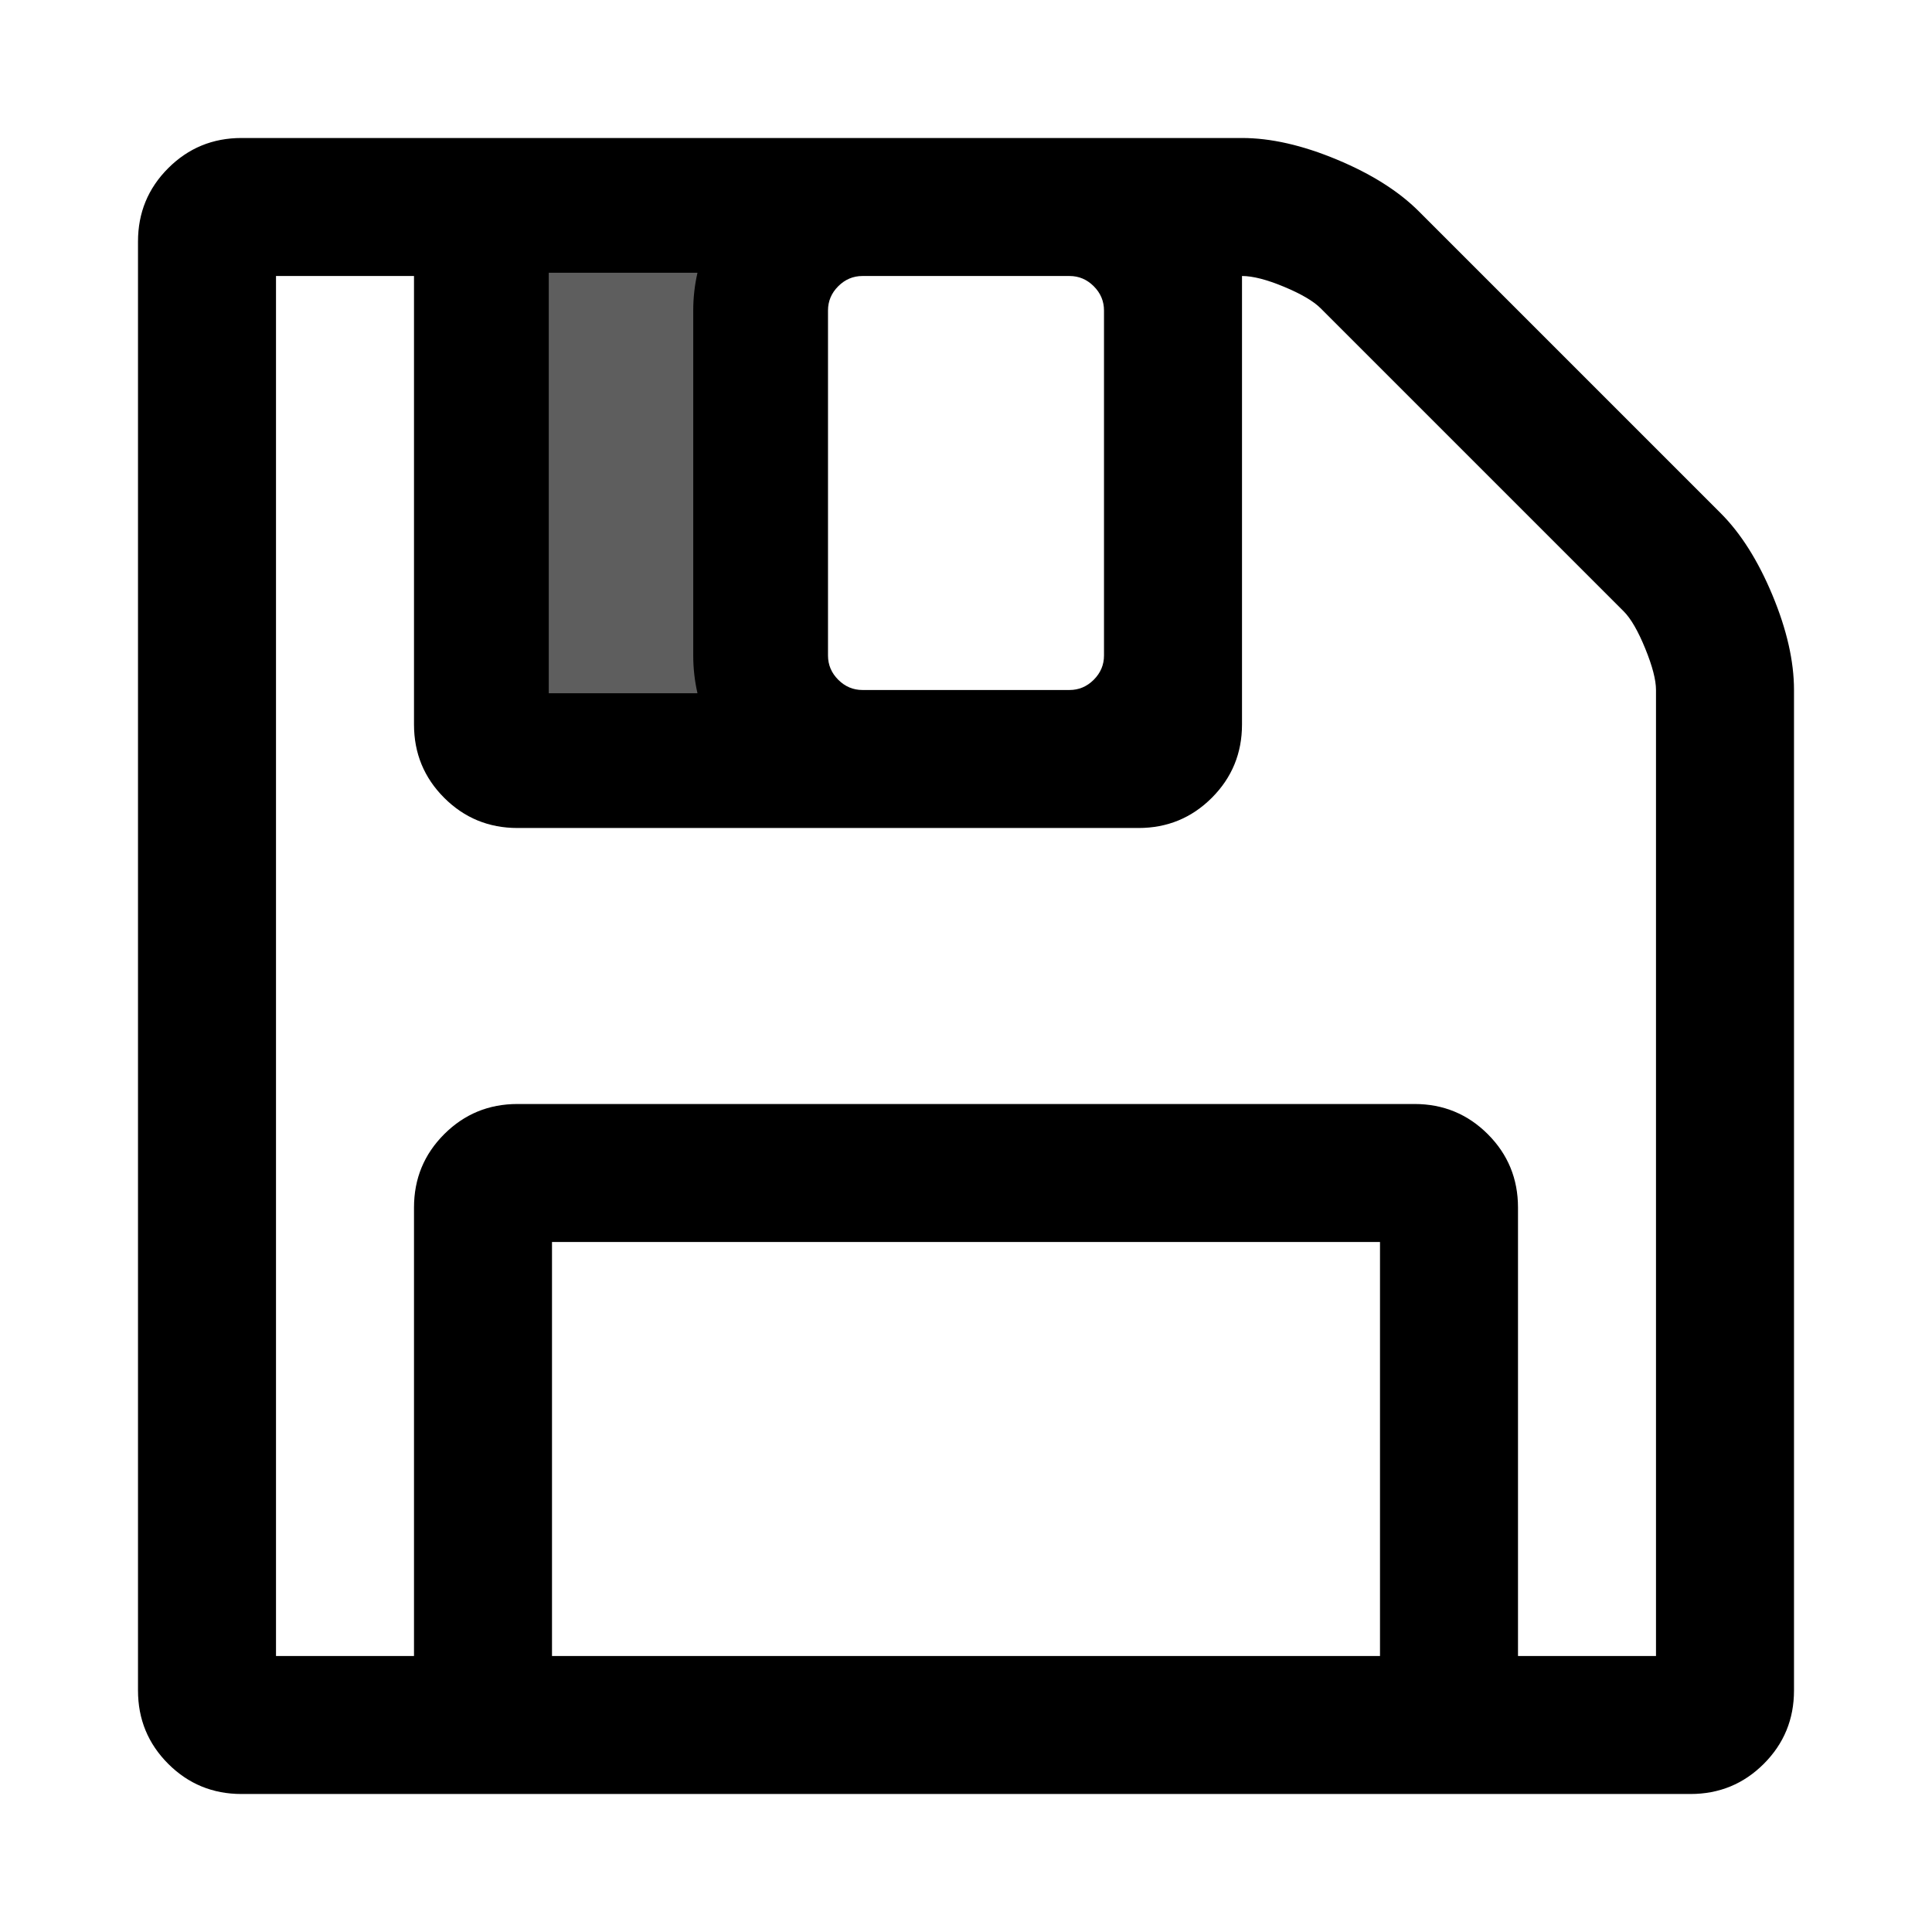
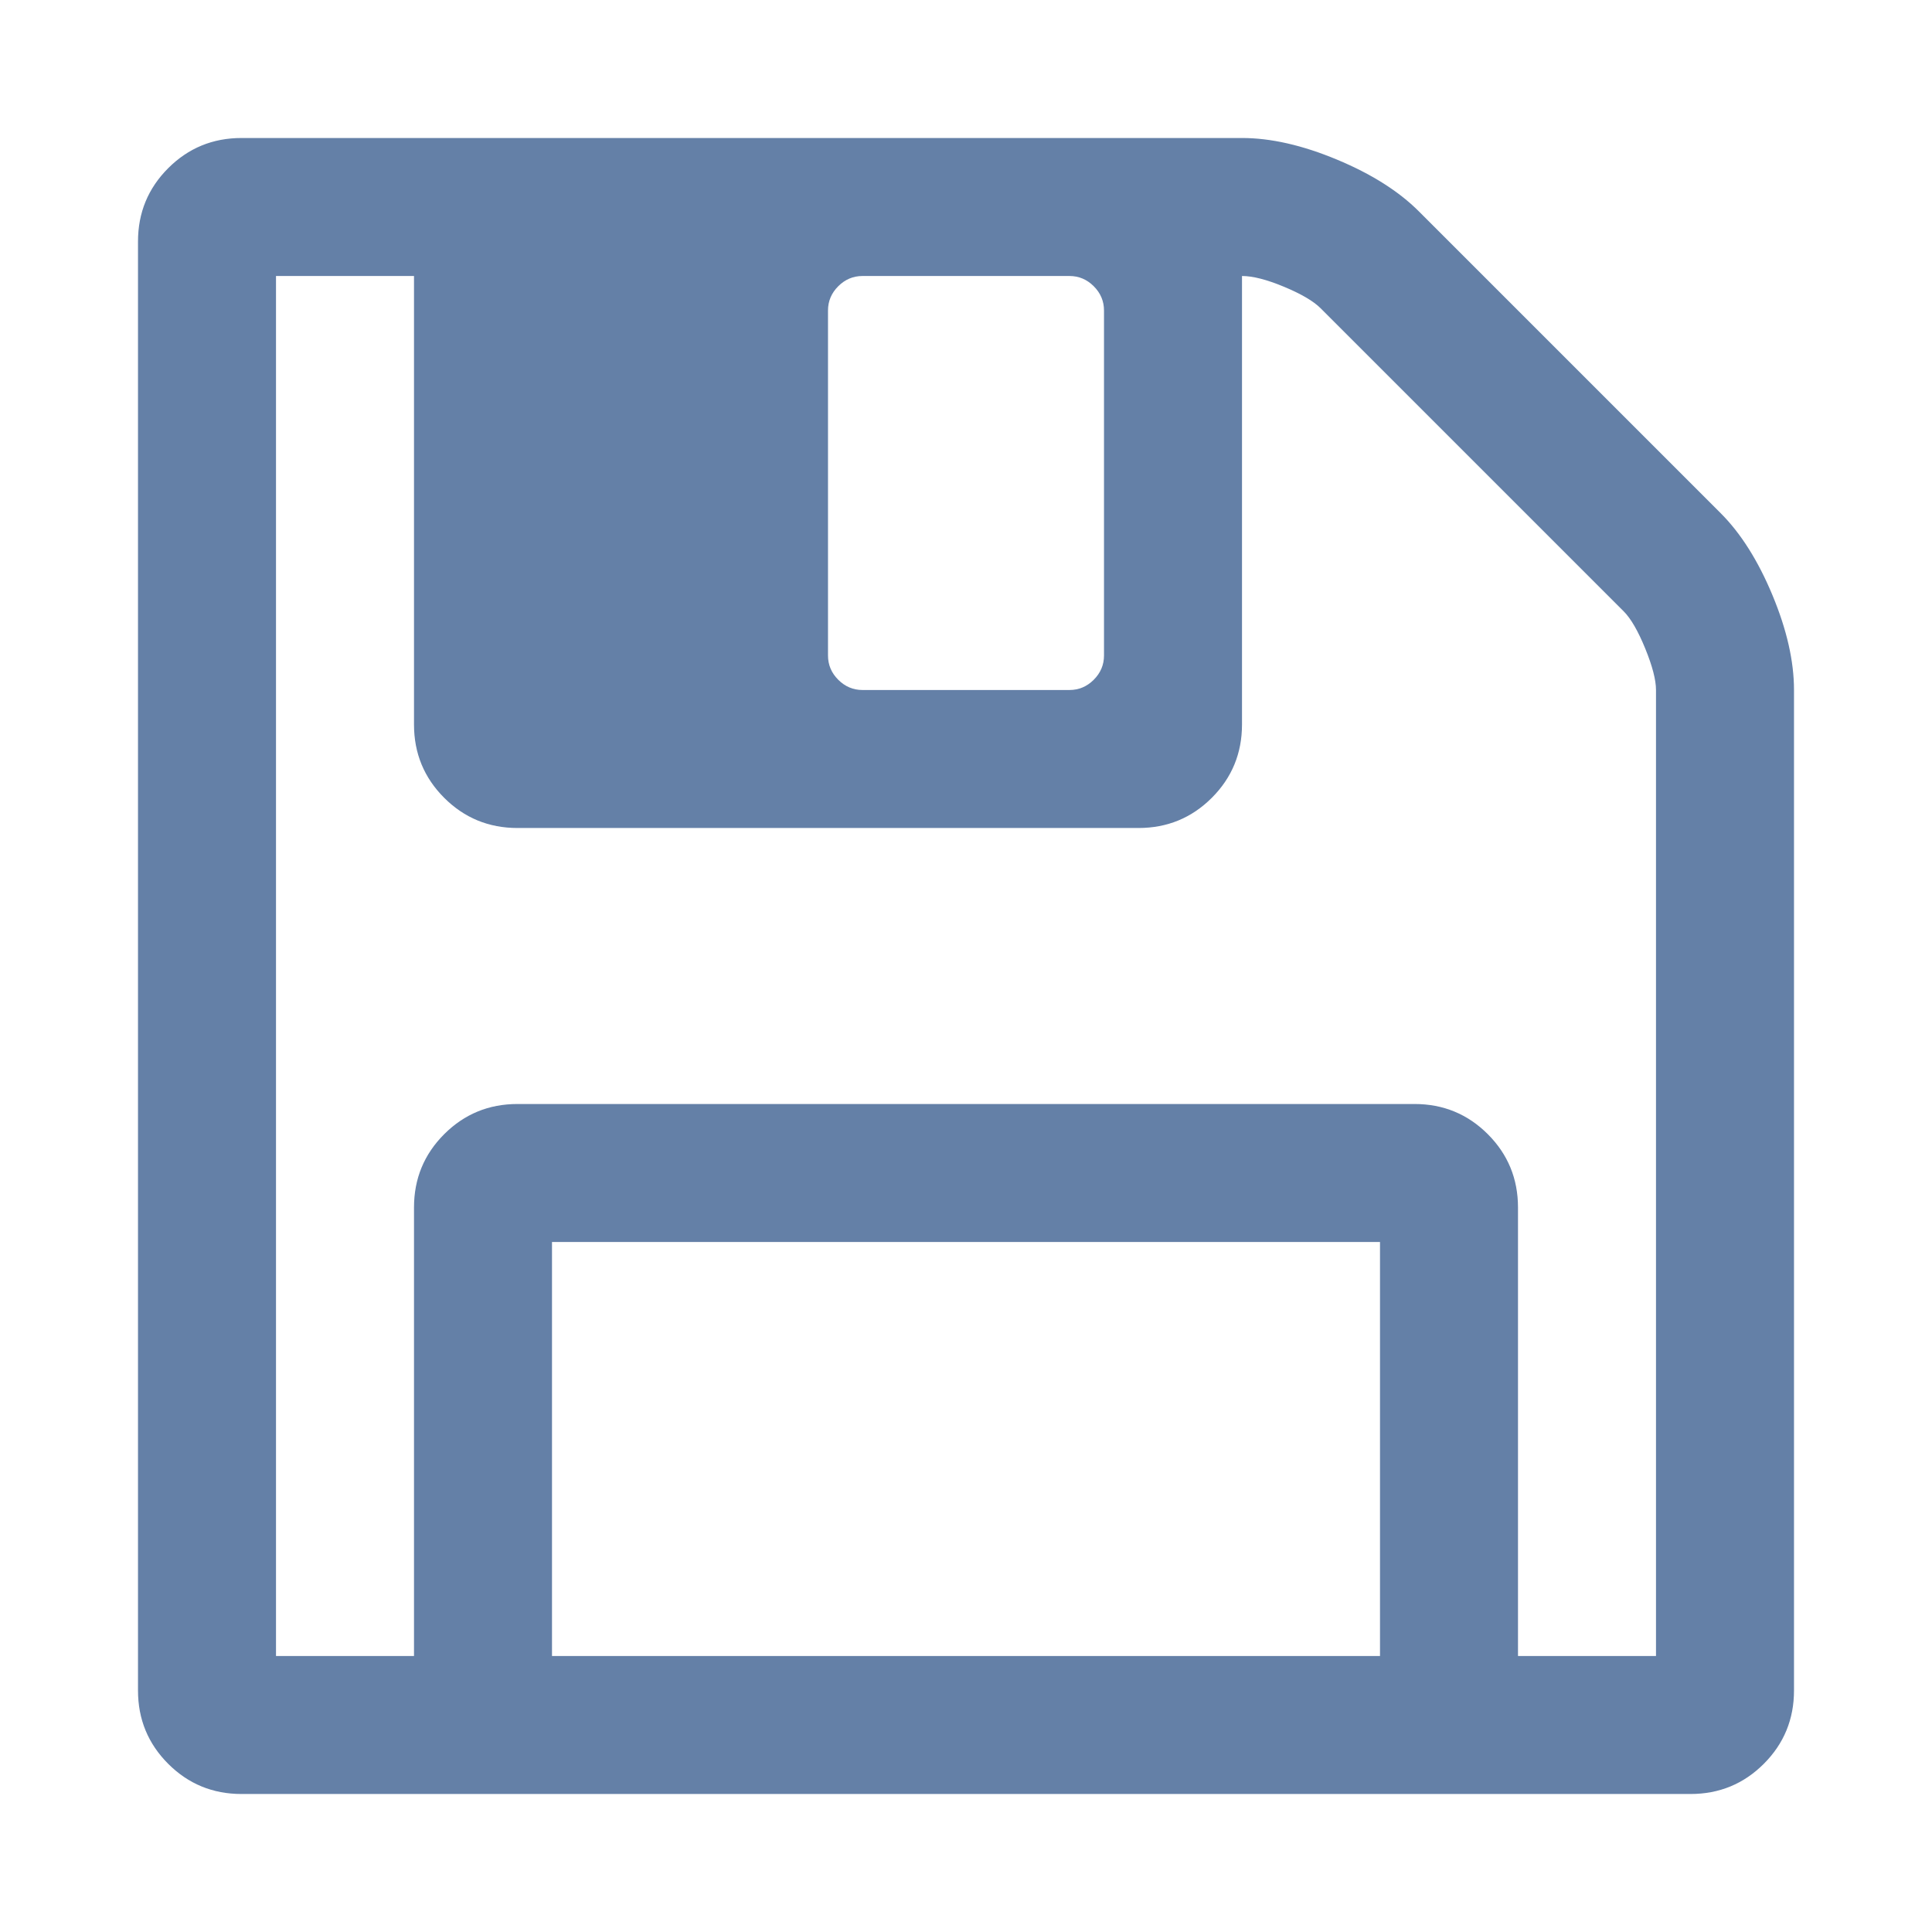
- <svg xmlns="http://www.w3.org/2000/svg" version="1.1" id="Layer_1" x="0px" y="0px" width="1792px" height="1792px" viewBox="0 0 1792 1792" enable-background="new 0 0 1792 1792" xml:space="preserve">
-   <g>
-     <path fill="#5E5E5E" d="M224,1601.5c-5.85,0-10.545-0.902-14.808-3H446.5V1120c0-5.85,0.902-10.544,3-14.808V1598.5h893v-493.308   c2.098,4.263,3,8.958,3,14.808v478.5h237.308c-4.264,2.099-8.958,3-14.808,3H224z M193.5,1582.807c-2.099-4.263-3-8.958-3-14.808   V224c0-5.85,0.902-10.544,3-14.807V1582.807z M1598.5,640c0-17.916-4.65-37.653-14.634-62.116   c-10.072-24.675-20.771-42.174-33.668-55.075l-281.004-281.003c-12.791-12.788-29.997-23.431-54.154-33.498   c-23.918-9.965-44.537-14.808-63.04-14.808h-62.5V672c0,10.155-2.718,16.83-9.694,23.806c-6.976,6.977-13.65,9.694-23.806,9.694   H480c-10.155,0-16.83-2.717-23.805-9.693c-6.978-6.978-9.695-13.652-9.695-23.807V193.5H209.193c4.263-2.098,8.958-3,14.807-3h928   c18.247,0,39.767,5.111,63.962,15.192c24.276,10.115,43.065,21.725,55.846,34.503l279.998,279.999   c12.777,12.778,24.387,31.567,34.503,55.845c10.08,24.194,15.191,45.714,15.191,63.961v928c0,5.85-0.901,10.544-3,14.808V640z    M800,193.5c-25.078,0-48.763,9.875-66.694,27.806C715.375,239.237,705.5,262.922,705.5,288v320   c0,25.081,9.876,48.768,27.81,66.698C751.233,692.623,774.92,702.5,800,702.5h192c25.077,0,48.764-9.875,66.694-27.806   c17.931-17.931,27.806-41.617,27.806-66.694V288c0-25.075-9.874-48.759-27.802-66.69c-17.939-17.936-41.624-27.81-66.698-27.81H800   z M465.193,1089.5c4.263-2.099,8.958-3,14.807-3h832c5.849,0,10.544,0.902,14.807,3H465.193z" />
-     <path d="M646.929,253c-2.595,11.359-3.929,23.083-3.929,35v320c0,11.918,1.333,23.64,3.928,35H509V256v-3H646.929 M1152,128H224   c-26.667,0-49.334,9.334-68,28c-18.667,18.667-28,41.334-28,68v1344c0,26.667,9.333,49.334,28,68c18.666,18.667,41.333,28,68,28   h1344c26.666,0,49.333-9.333,68-28c18.666-18.666,28-41.333,28-68V640c0-26.666-6.667-56-20-88c-13.334-32-29.334-57.333-48-76   l-280-280c-18.667-18.666-44-34.666-76-48C1208,134.667,1178.666,128,1152,128L1152,128z M480,768h576c26.666,0,49.333-9.333,68-28   c18.666-18.666,28-41.333,28-68V256c10,0,23,3.334,39,10c16,6.667,27.333,13.334,34,20l281,281c6.666,6.667,13.333,18.167,20,34.5   c6.666,16.334,10,29.167,10,38.5v896h-128v-416c0-26.666-9.334-49.333-28-68c-18.667-18.666-41.334-28-68-28H480   c-26.667,0-49.334,9.334-68,28c-18.667,18.667-28,41.334-28,68v416H256V256h128v416c0,26.667,9.333,49.334,28,68   C430.666,758.667,453.333,768,480,768L480,768z M800,640c-8.667,0-16.167-3.166-22.5-9.5c-6.334-6.333-9.5-13.833-9.5-22.5V288   c0-8.666,3.166-16.166,9.5-22.5c6.333-6.333,13.833-9.5,22.5-9.5h192c8.666,0,16.166,3.167,22.5,9.5   c6.333,6.334,9.5,13.834,9.5,22.5v320c0,8.667-3.167,16.167-9.5,22.5c-6.334,6.334-13.834,9.5-22.5,9.5H800L800,640z M512,1536   v-384h768v384H512L512,1536z" />
-   </g>
+ <svg xmlns="http://www.w3.org/2000/svg" width="1792" height="1792" viewBox="0 0 1792 1792" fill="rgb(100,128,167)">
+   <path d="M512 1536h768v-384h-768v384zm896 0h128v-896q0-14-10-38.5t-20-34.5l-281-281q-10-10-34-20t-39-10v416q0 40-28 68t-68 28h-576q-40 0-68-28t-28-68v-416h-128v1280h128v-416q0-40 28-68t68-28h832q40 0 68 28t28 68v416zm-384-928v-320q0-13-9.5-22.5t-22.5-9.5h-192q-13 0-22.5 9.5t-9.5 22.5v320q0 13 9.5 22.5t22.5 9.5h192q13 0 22.5-9.5t9.5-22.5zm640 32v928q0 40-28 68t-68 28h-1344q-40 0-68-28t-28-68v-1344q0-40 28-68t68-28h928q40 0 88 20t76 48l280 280q28 28 48 76t20 88z" />
</svg>
